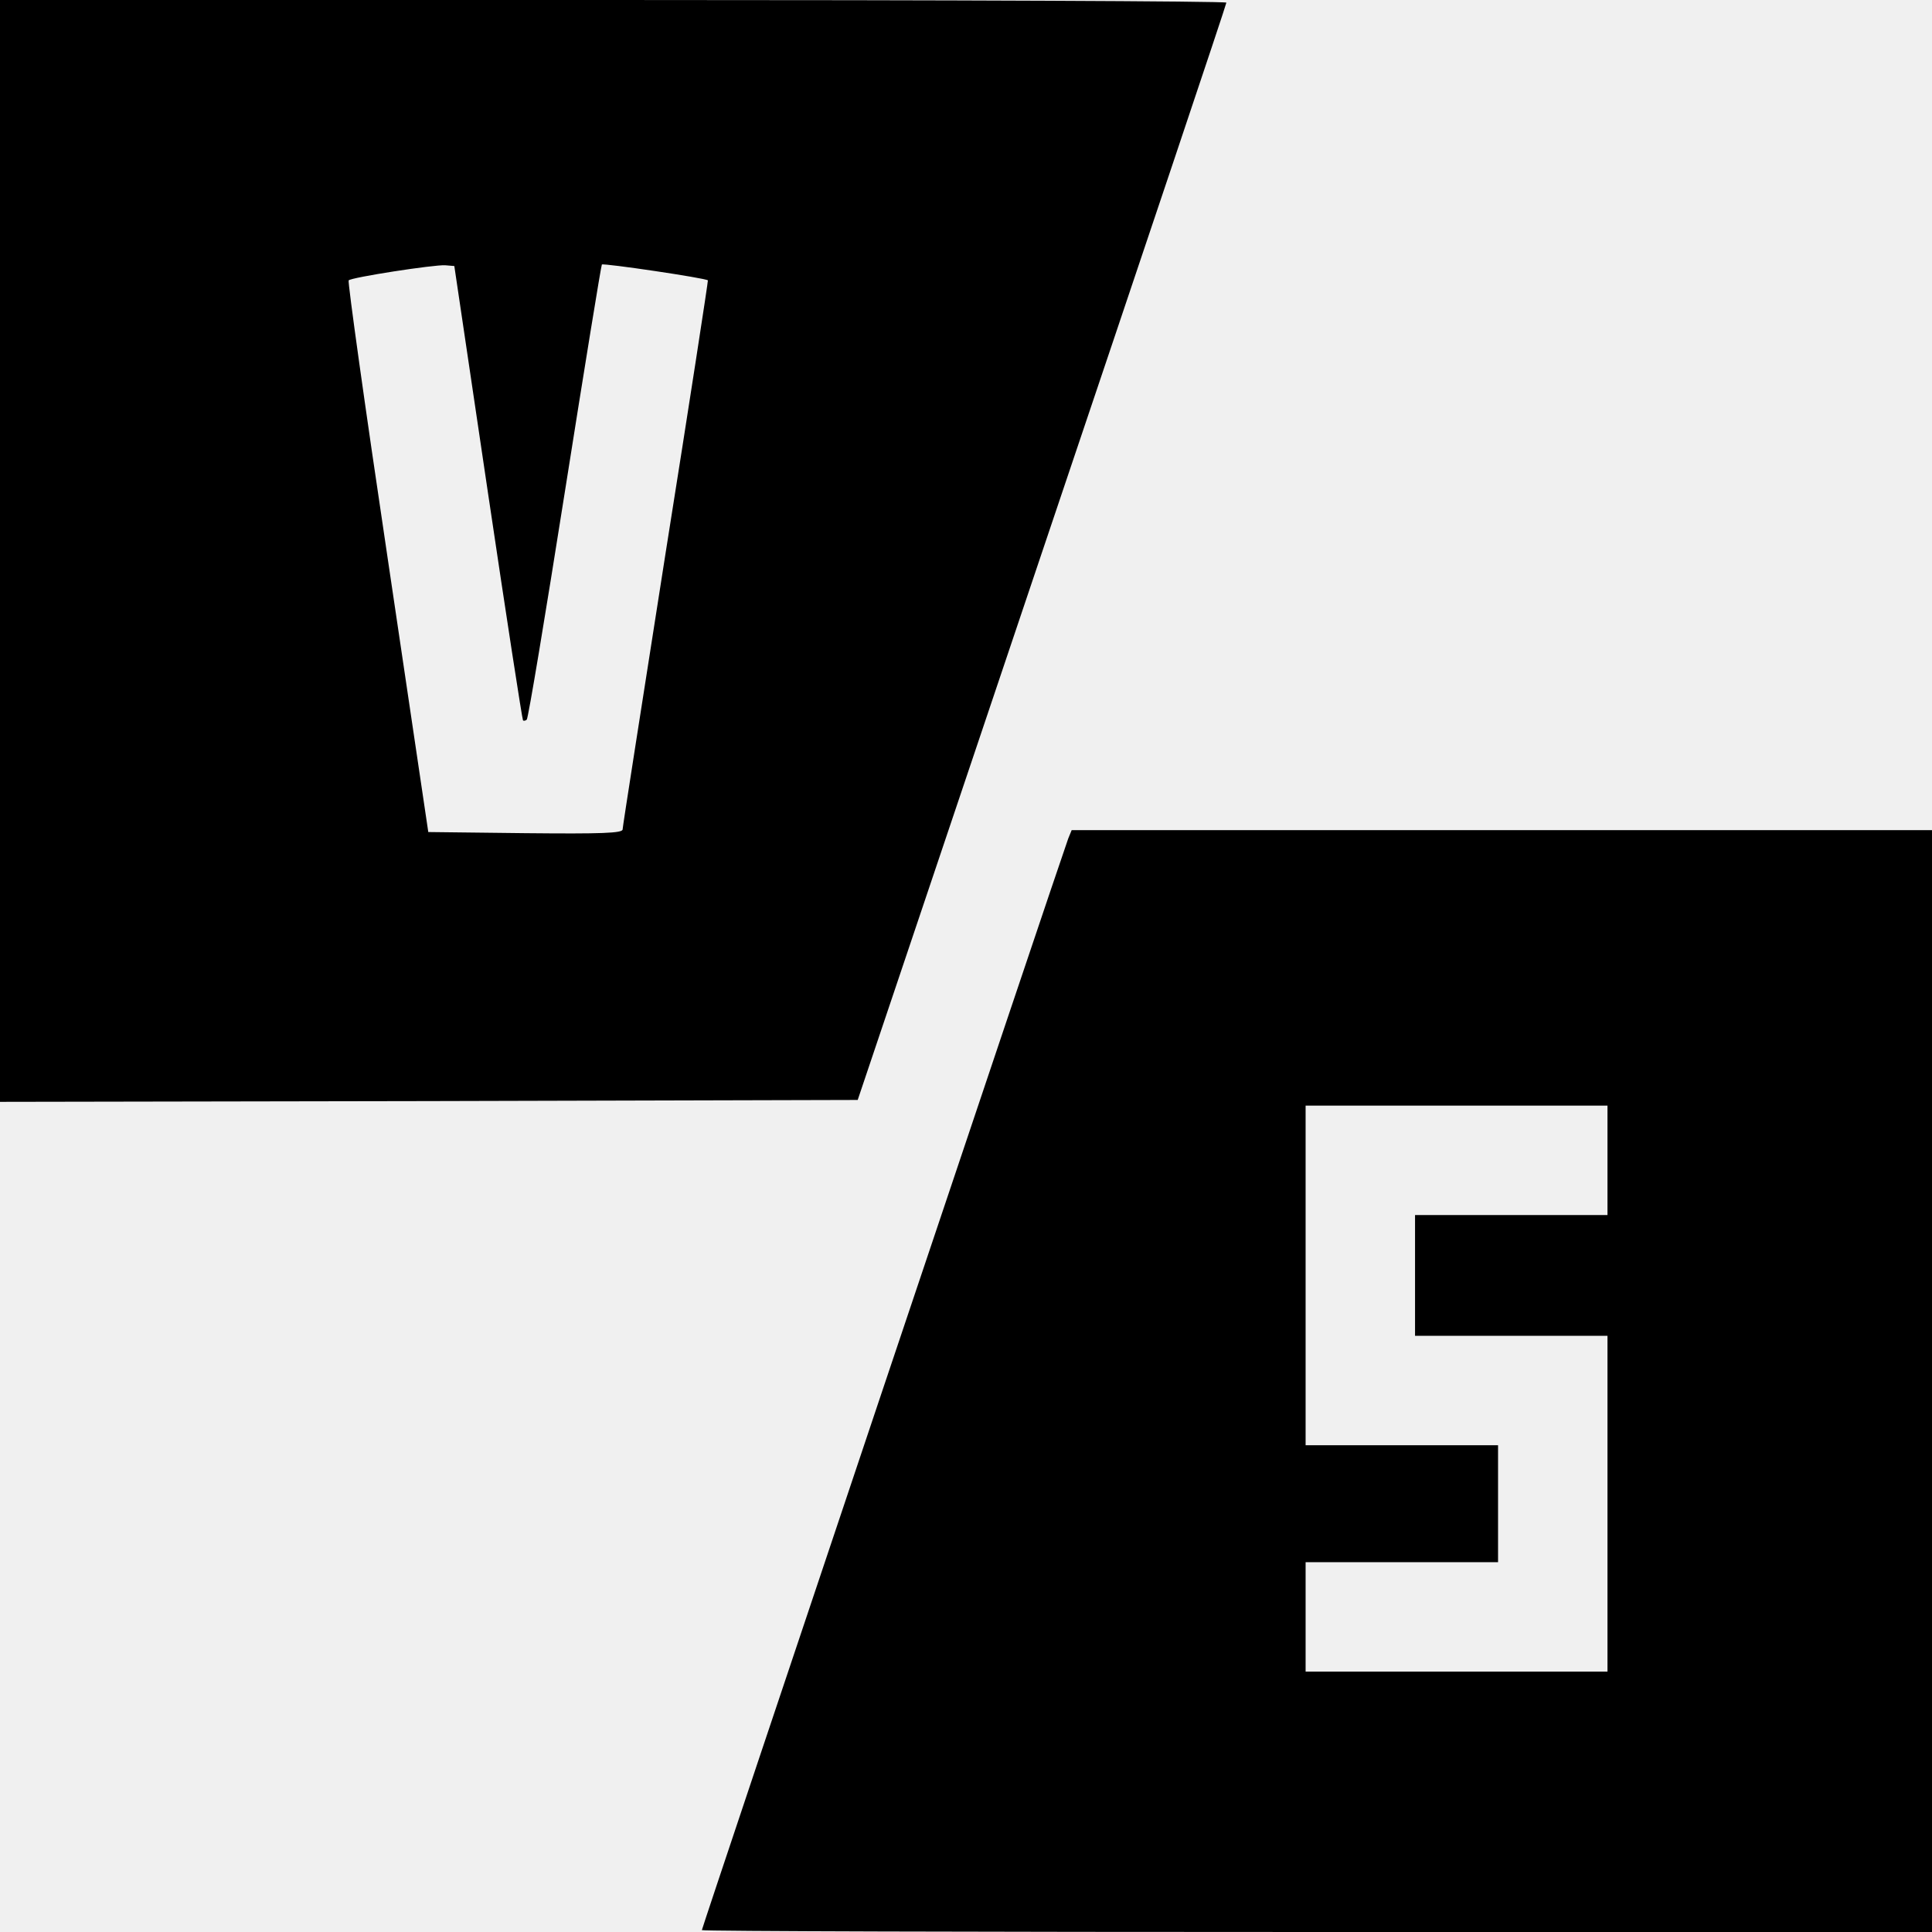
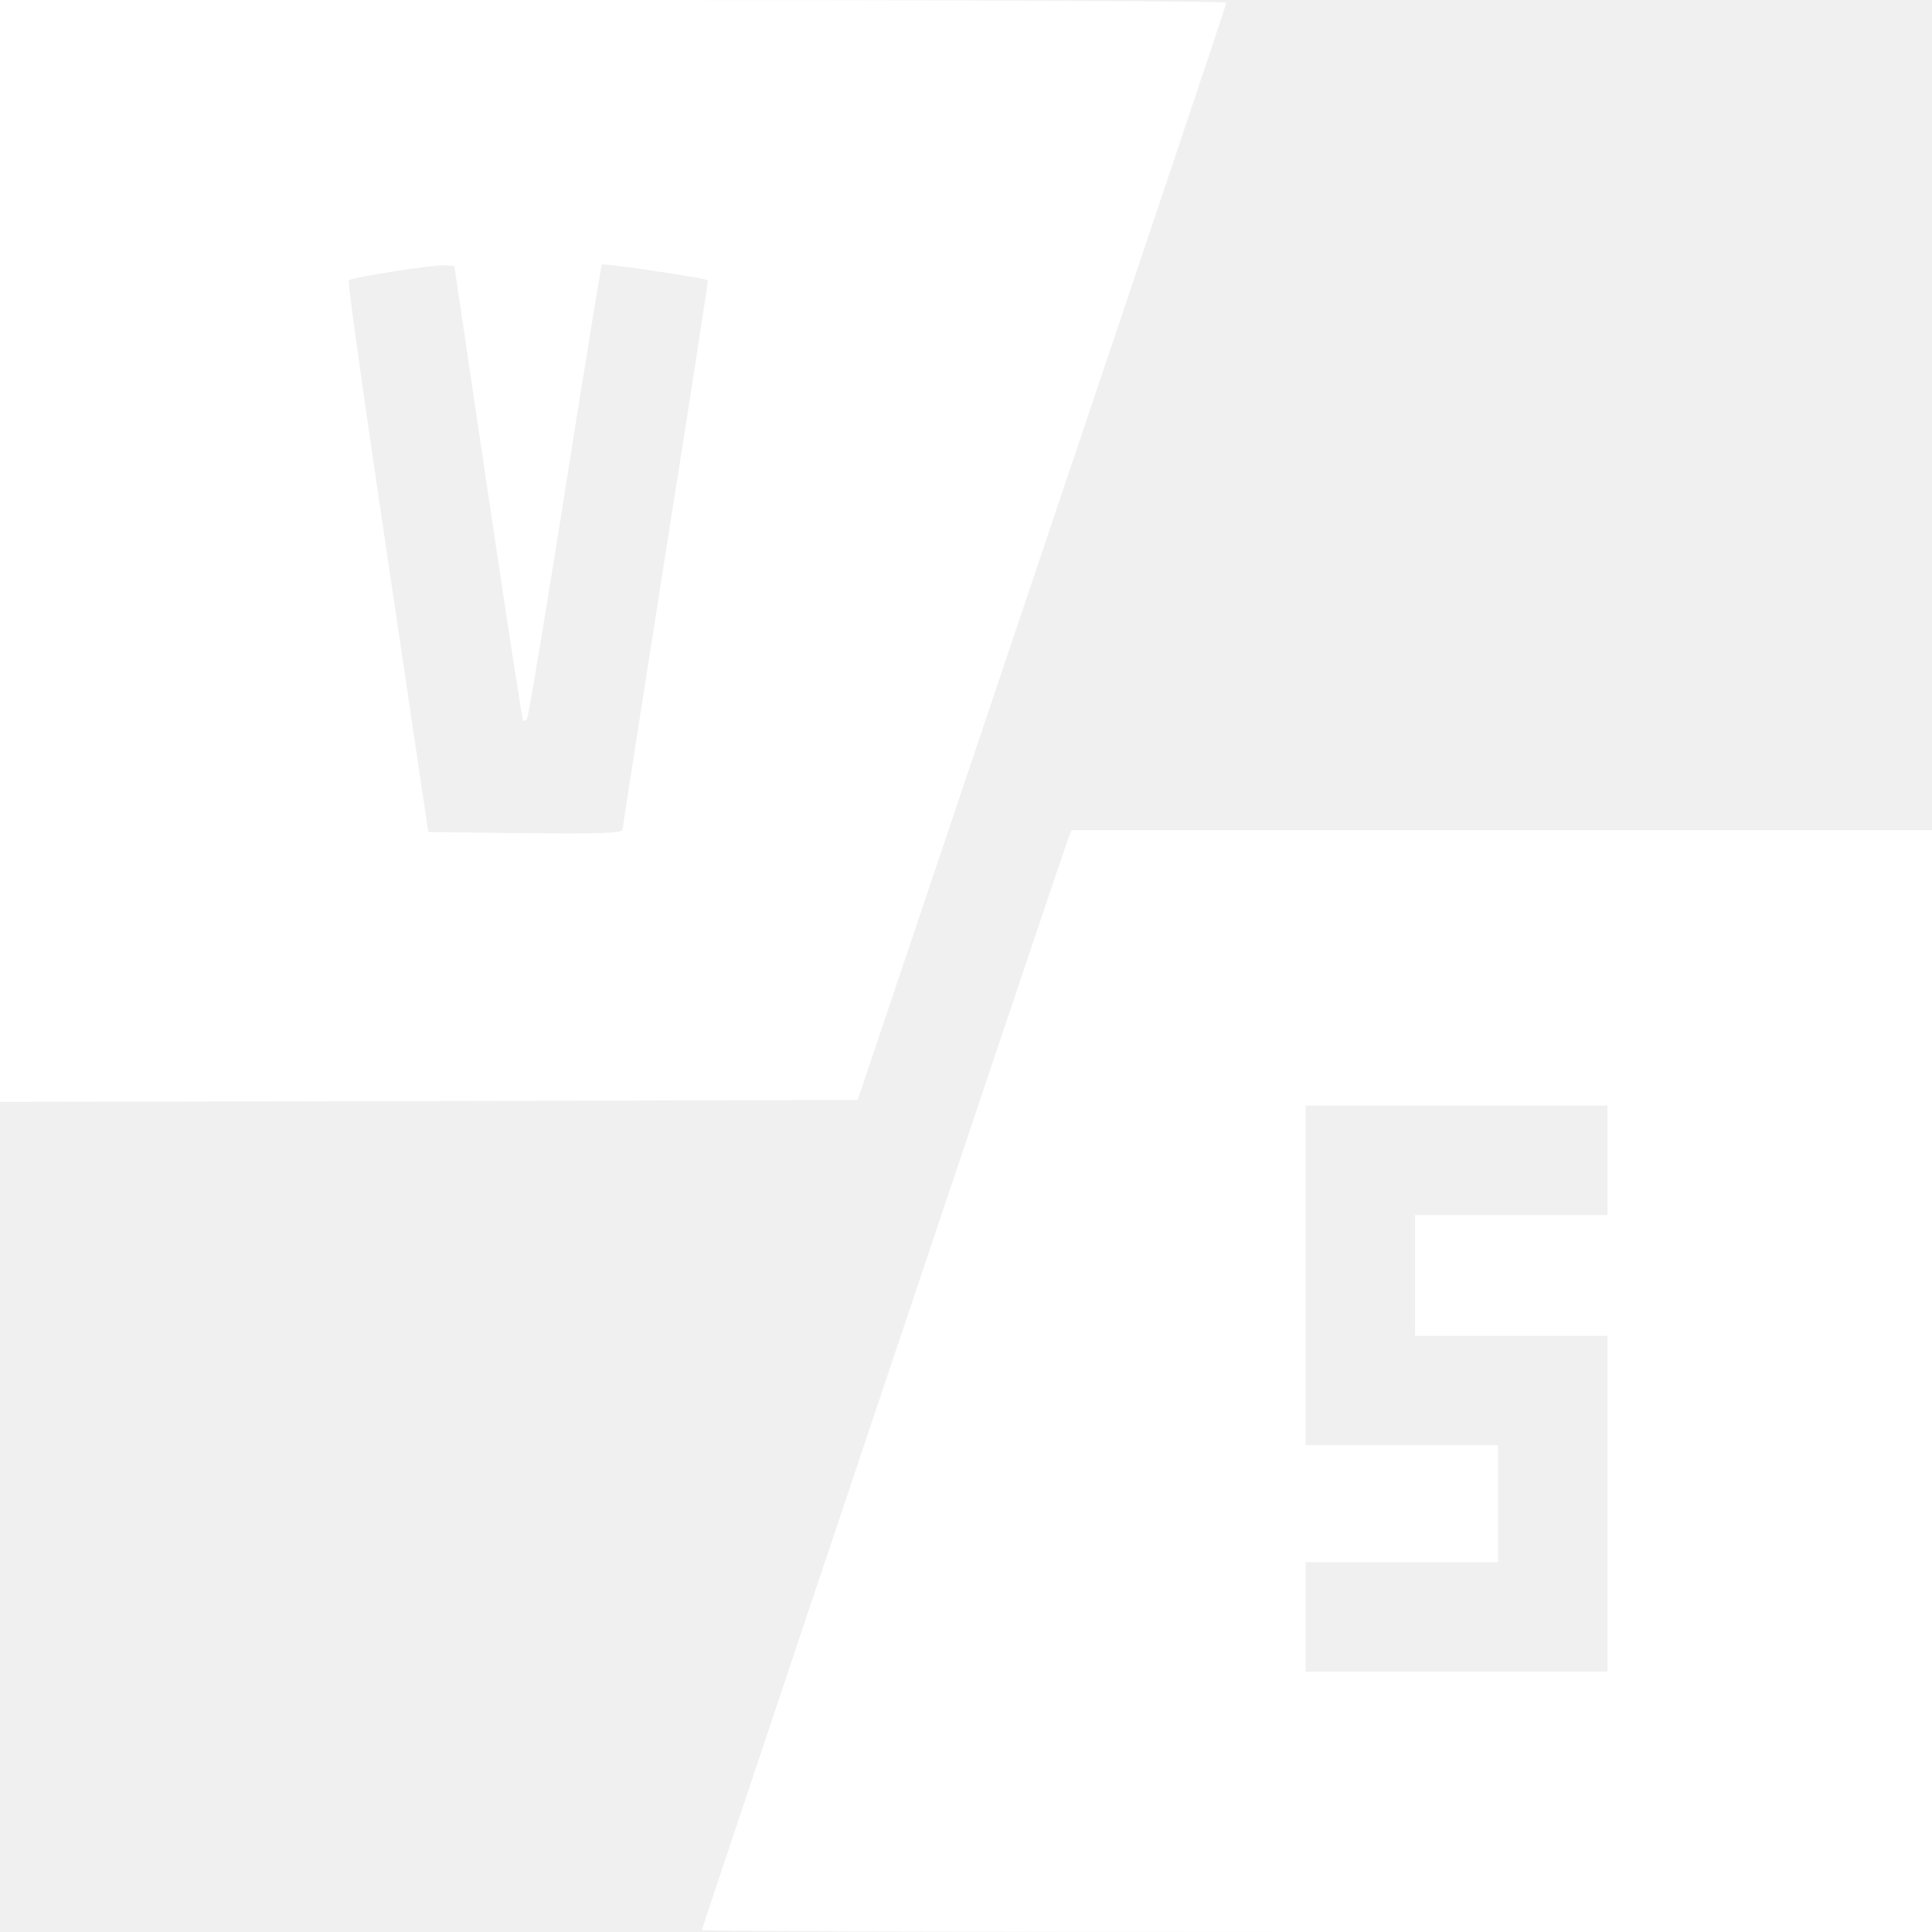
<svg xmlns="http://www.w3.org/2000/svg" version="1.0" width="512pt" height="512pt" viewBox="0 0 512 512" preserveAspectRatio="xMidYMid meet">
-   <g transform="translate(0,512) scale(0.1,-0.1)" fill="#000000" stroke="none">
+   <g transform="translate(0,512) scale(0.1,-0.1)" fill="#fff" stroke="none">
    <path d="M0 3660 l0 -1460 1137 2 1136 3 488 1450 c269 798 489 1453 489 1458 0 4 -731 7 -1625 7 l-1625 0 0 -1460z m1293 155 c49 -330 91 -602 93 -604 2 -2 7 -1 10 2 4 4 49 275 101 604 52 329 96 599 98 602 5 4 276 -36 281 -42 1 -1 -49 -326 -112 -722 -62 -396 -114 -726 -114 -733 0 -10 -55 -12 -257 -10 l-258 3 -108 728 c-60 401 -106 731 -103 734 7 8 227 42 256 40 l24 -2 89 -600z" />
    <path d="M2831 2898 c-18 -48 -971 -2887 -971 -2893 0 -3 734 -5 1630 -5 l1630 0 0 1460 0 1460 -1140 0 -1140 0 -9 -22z m1429 -853 l0 -145 -255 0 -255 0 0 -160 0 -160 255 0 255 0 0 -445 0 -445 -400 0 -400 0 0 145 0 145 255 0 255 0 0 155 0 155 -255 0 -255 0 0 450 0 450 400 0 400 0 0 -145z" />
  </g>
</svg>
